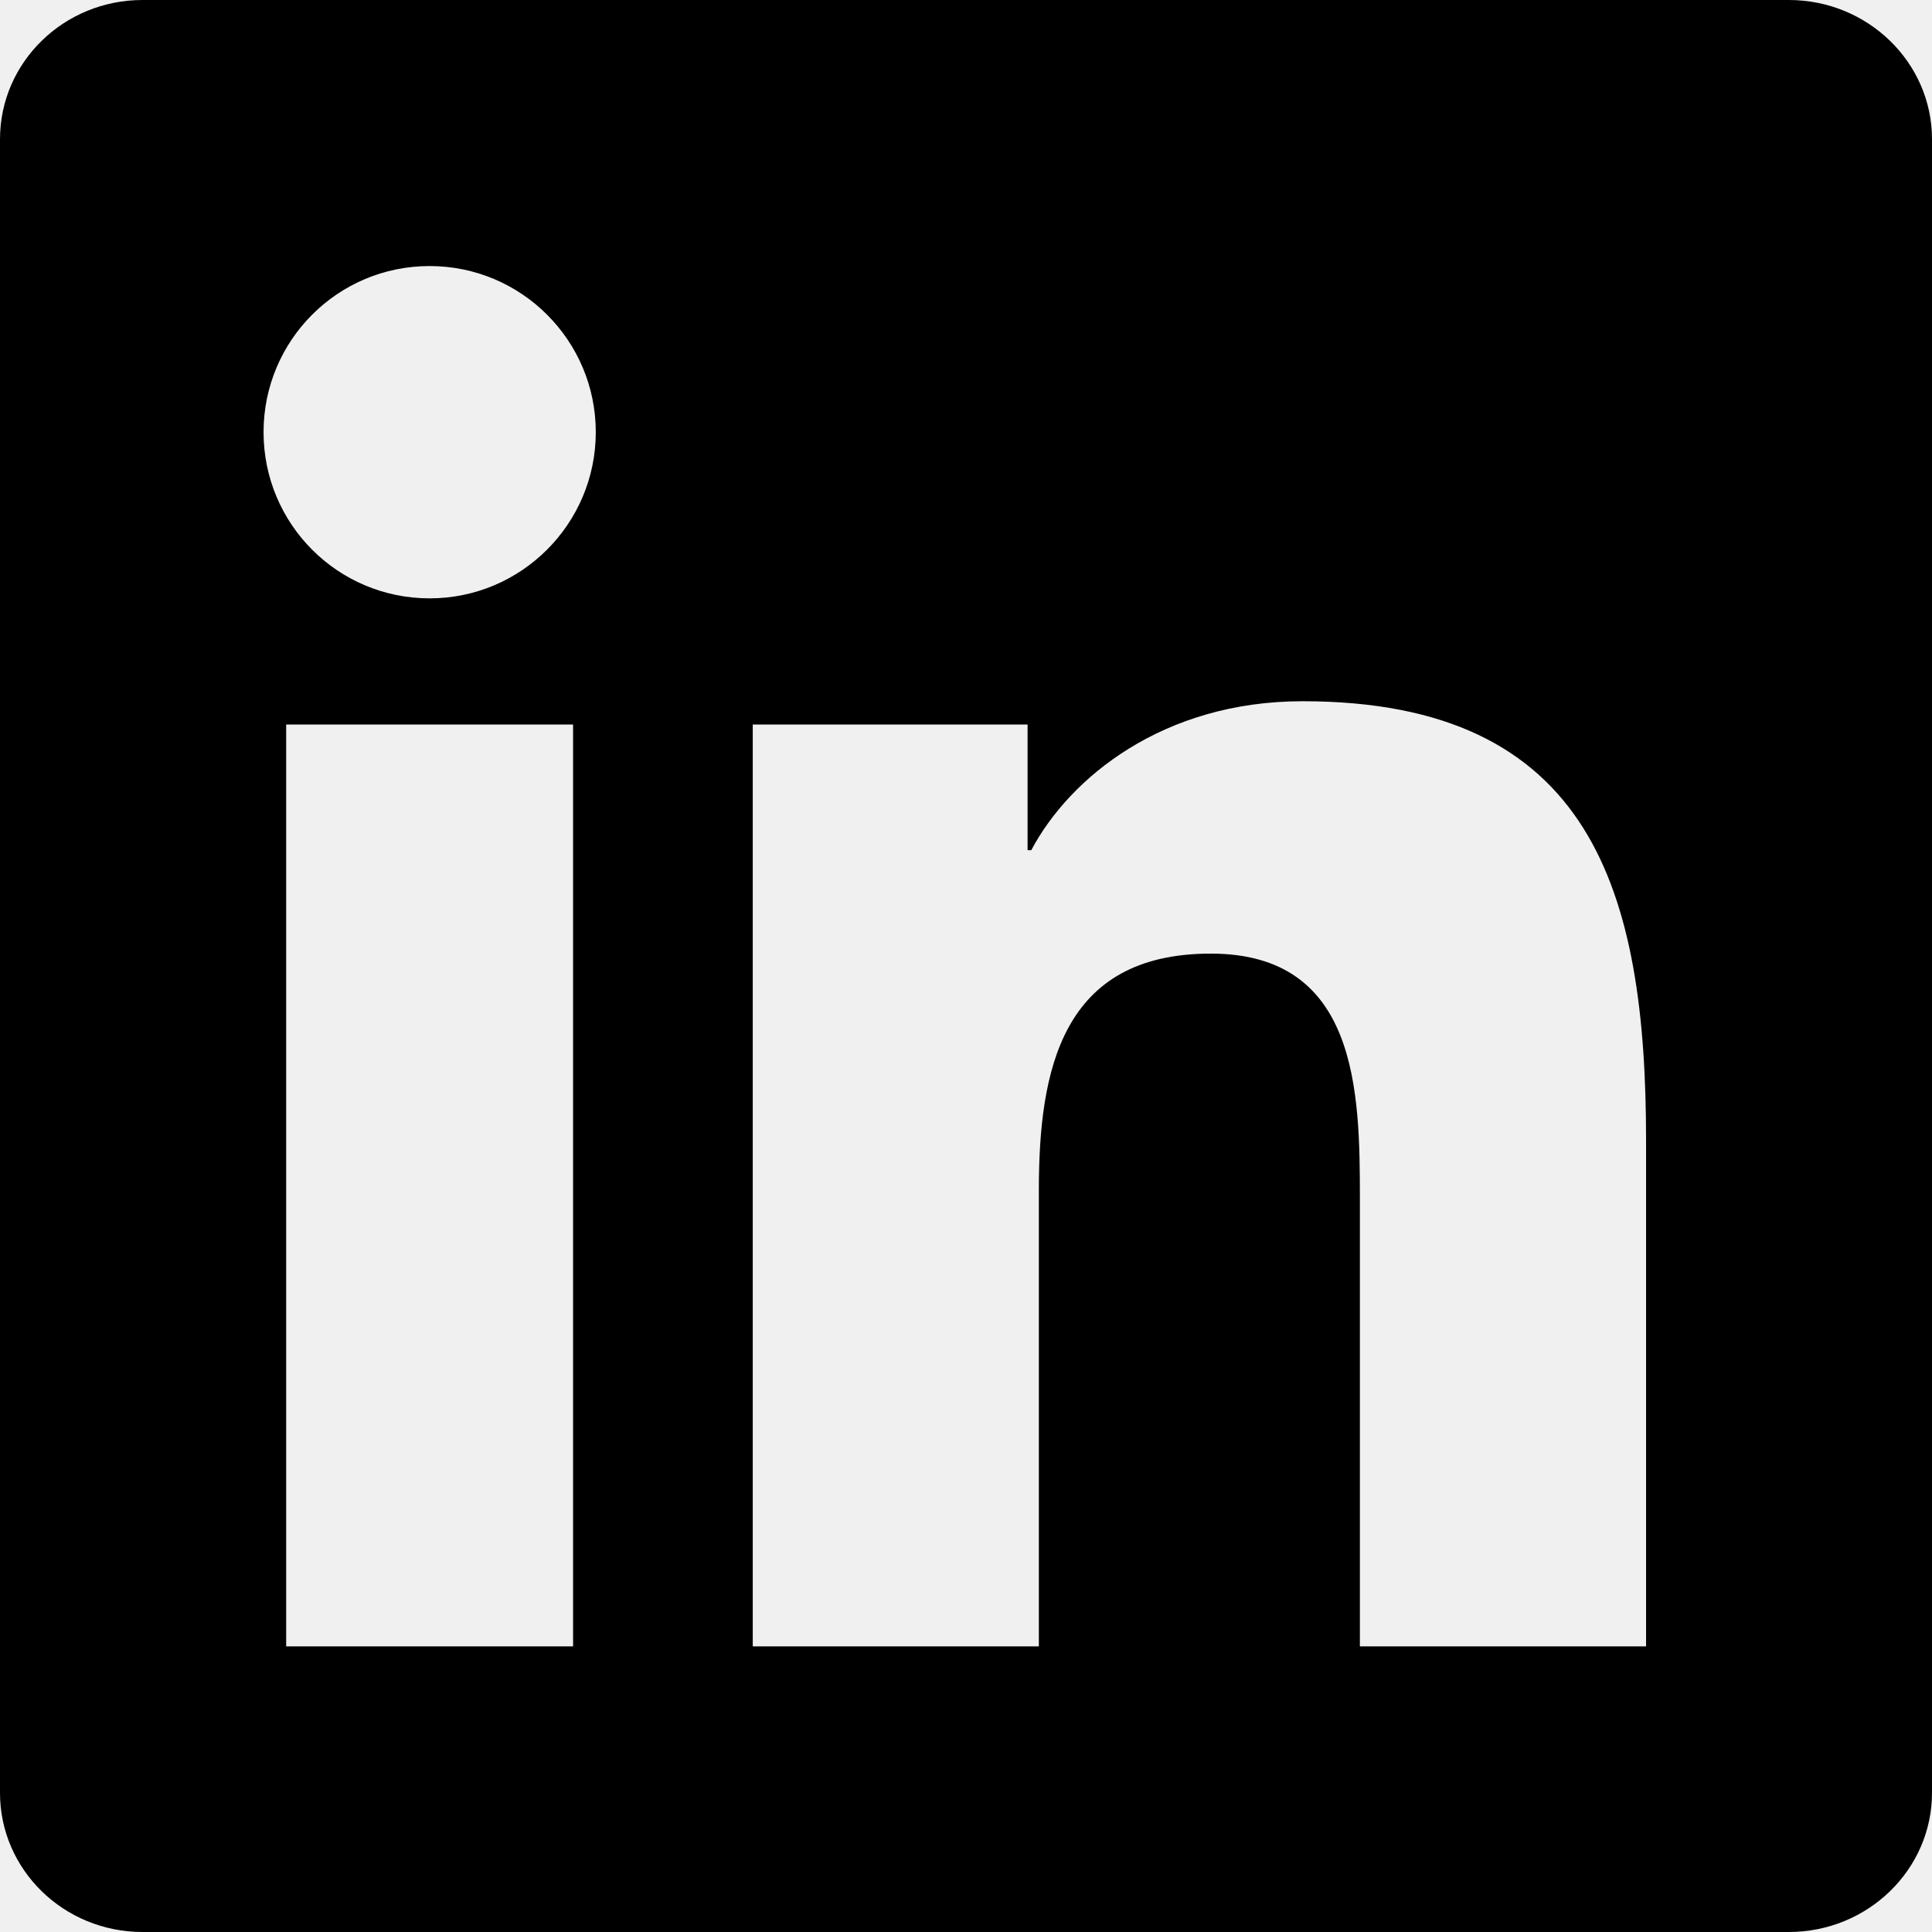
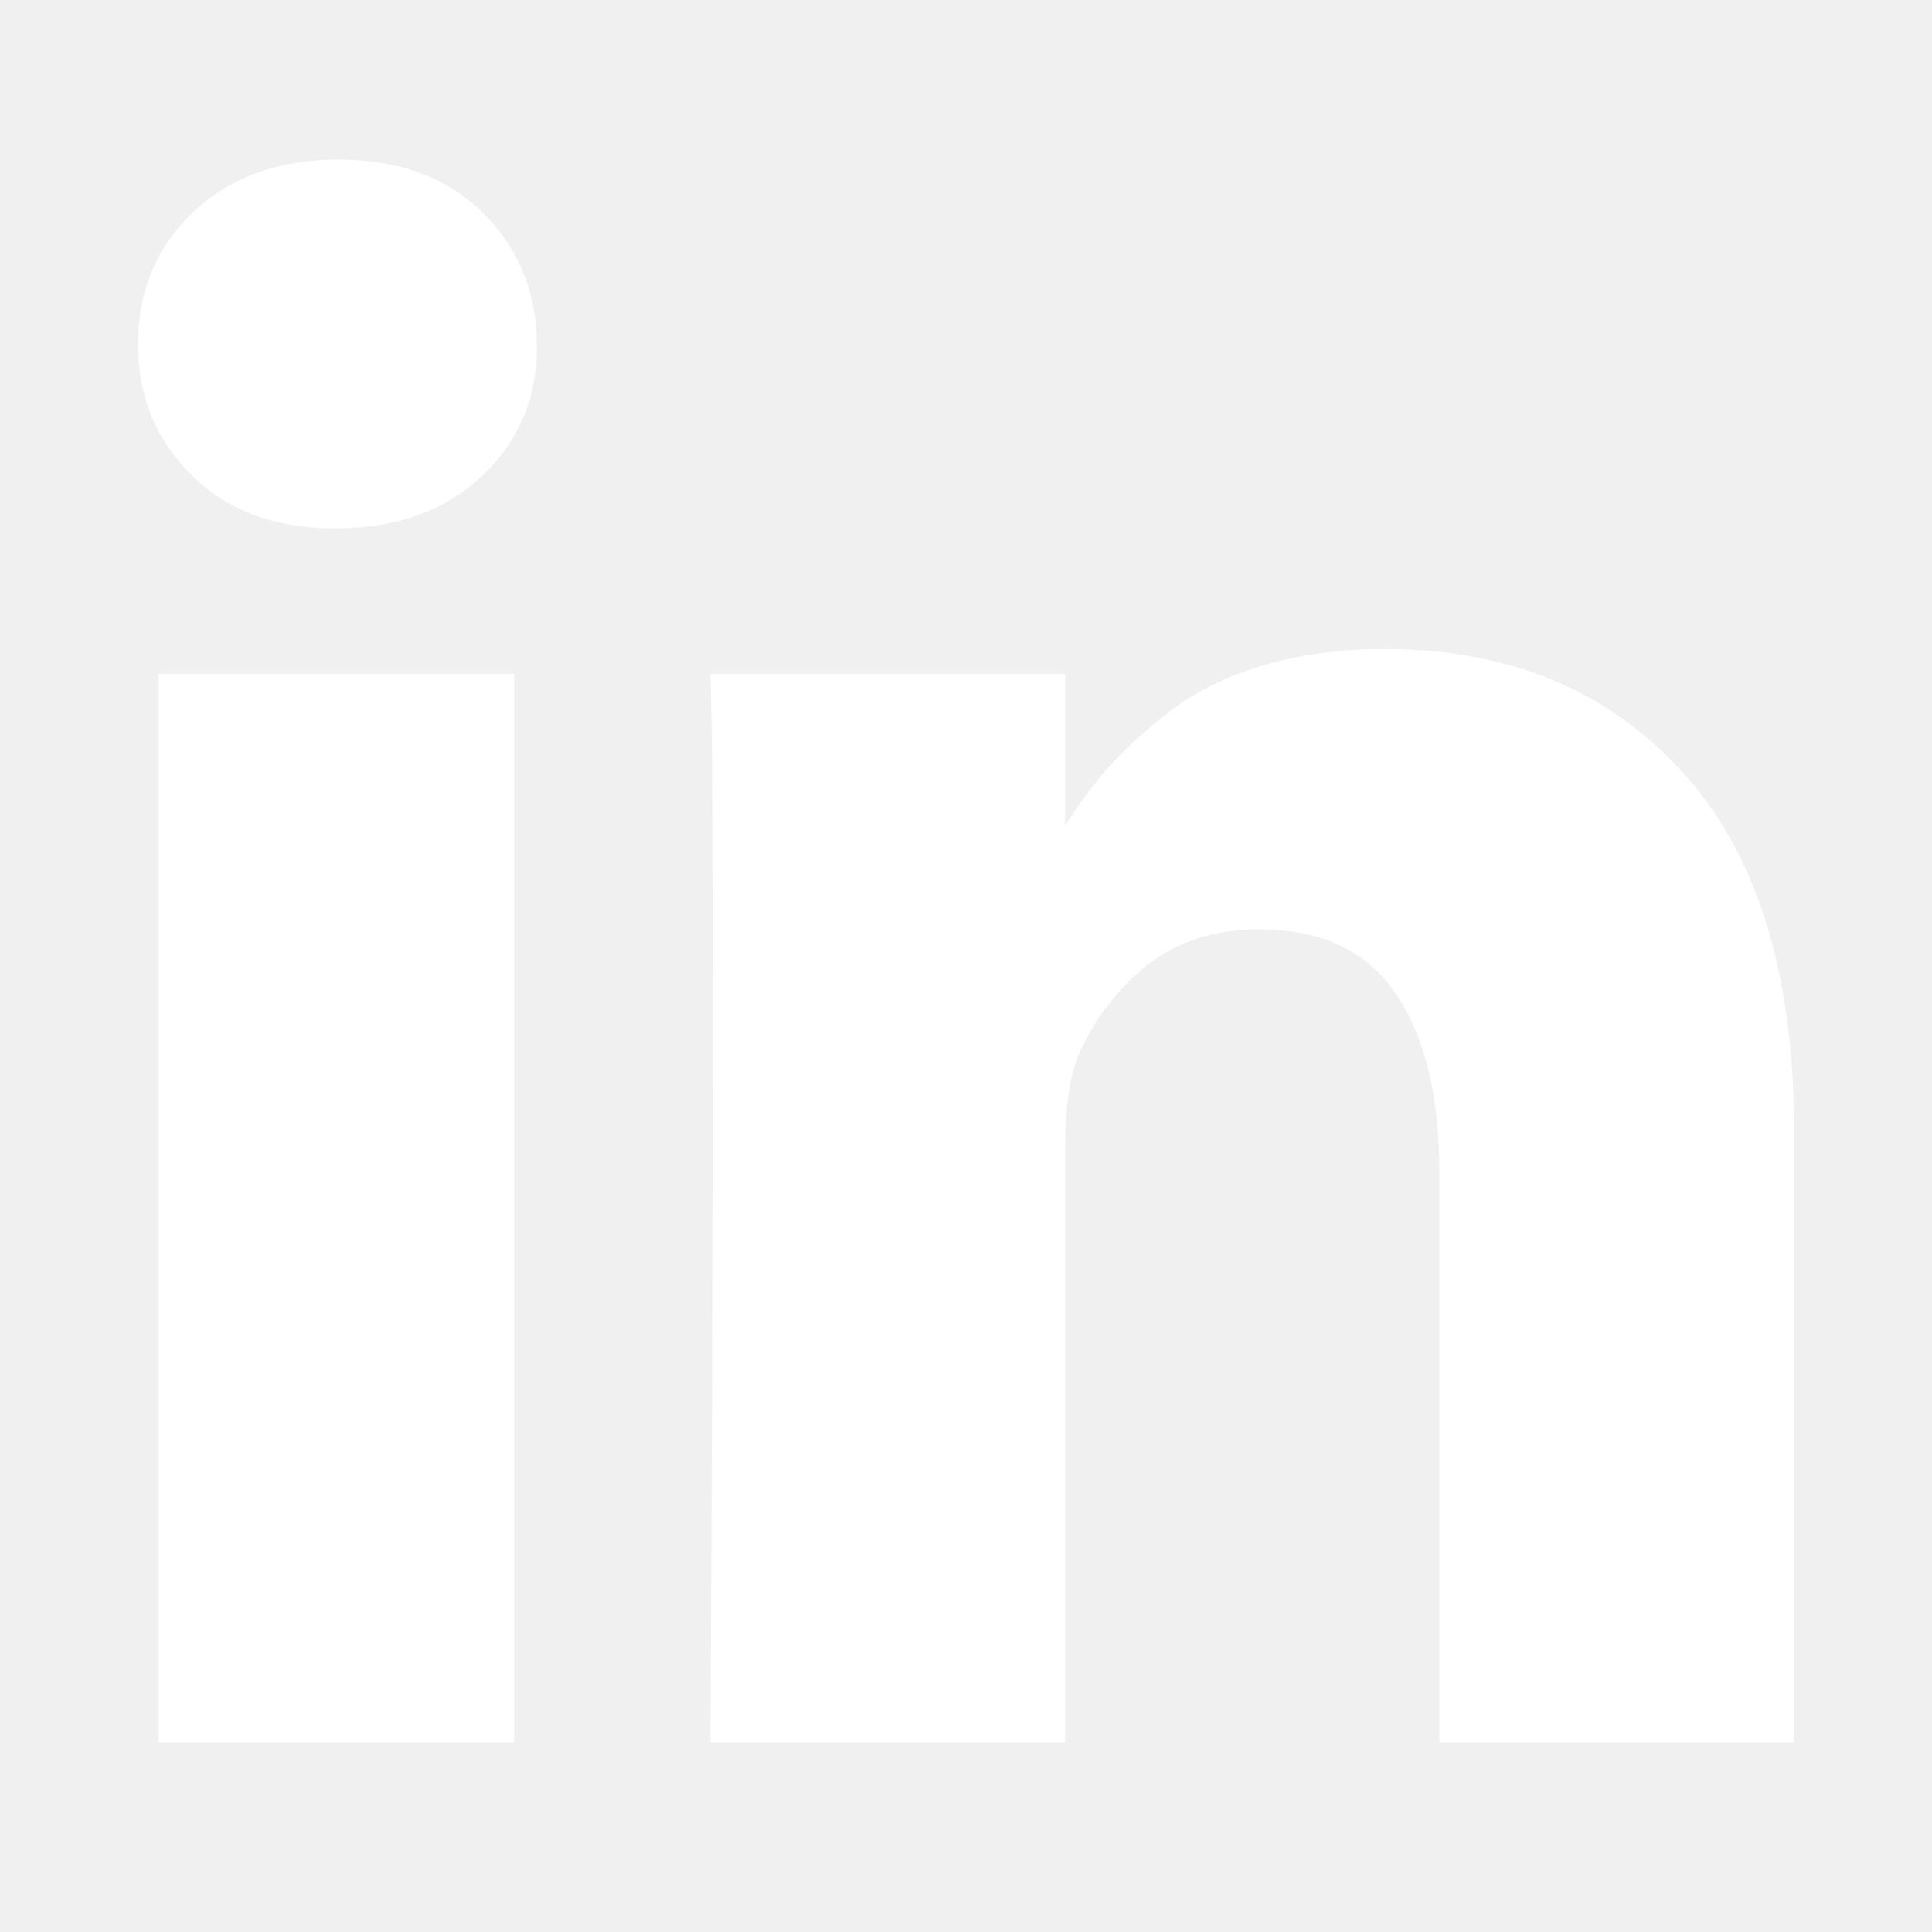
- <svg xmlns="http://www.w3.org/2000/svg" role="img" viewBox="0 0 24 24">
-   <path d="M20.447 20.452h-3.554v-5.569c0-1.328-.027-3.037-1.852-3.037-1.853 0-2.136 1.445-2.136 2.939v5.667H9.351V9h3.414v1.561h.046c.477-.9 1.637-1.85 3.37-1.85 3.601 0 4.267 2.37 4.267 5.455v6.286zM5.337 7.433c-1.144 0-2.063-.926-2.063-2.065 0-1.138.92-2.063 2.063-2.063 1.14 0 2.064.925 2.064 2.063 0 1.139-.925 2.065-2.064 2.065zm1.782 13.019H3.555V9h3.564v11.452zM22.225 0H1.771C.792 0 0 .774 0 1.729v20.542C0 23.227.792 24 1.771 24h20.451C23.2 24 24 23.227 24 22.271V1.729C24 .774 23.2 0 22.222 0h.003z" />
+ <svg xmlns="http://www.w3.org/2000/svg" width="1792" height="1792" viewBox="0 0 1792 1792">
+   <path d="M477 625v991h-330v-991h330zm21-306q1 73-50.5 122t-135.5 49h-2q-82 0-132-49t-50-122q0-74 51.5-122.5t134.5-48.5 133 48.5 51 122.5zm1166 729v568h-329v-530q0-105-40.5-164.5t-126.5-59.5q-63 0-105.5 34.5t-63.5 85.5q-11 30-11 81v553h-329q2-399 2-647t-1-296l-1-48h329v144h-2q20-32 41-56t56.5-52 87-43.5 114.5-15.5q171 0 275 113.5t104 332.5z" fill="#fff" />
</svg>
